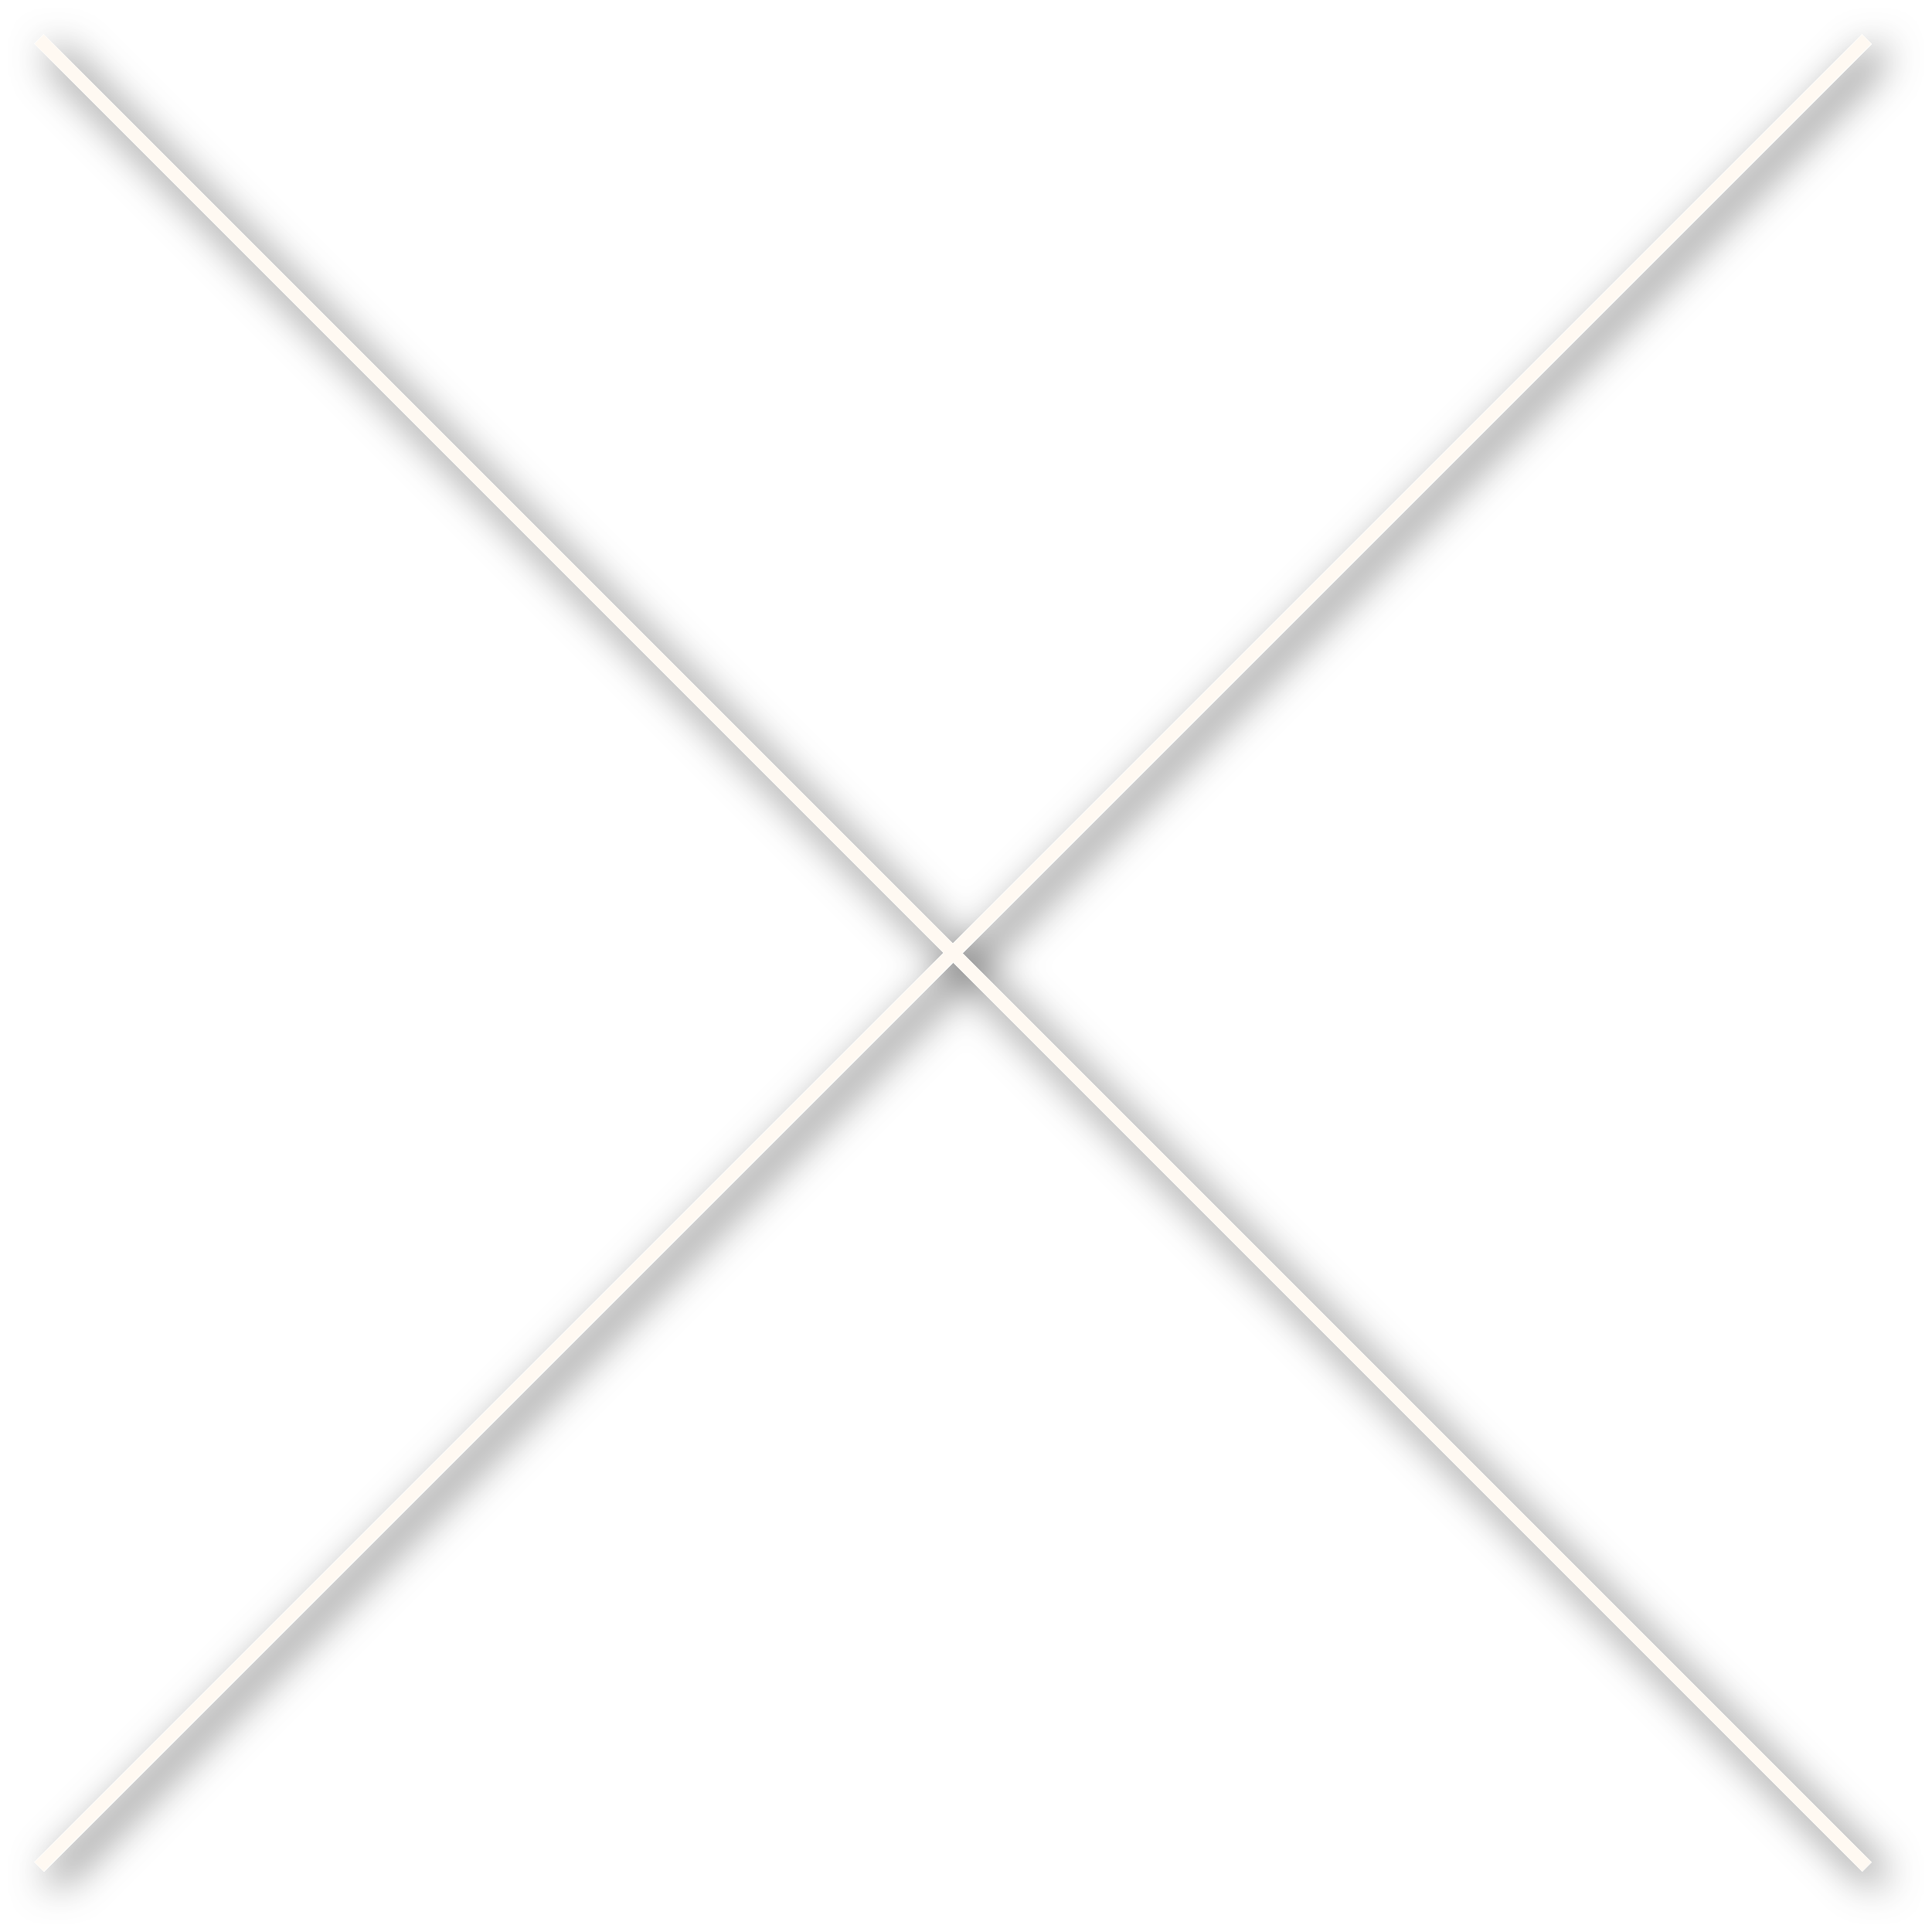
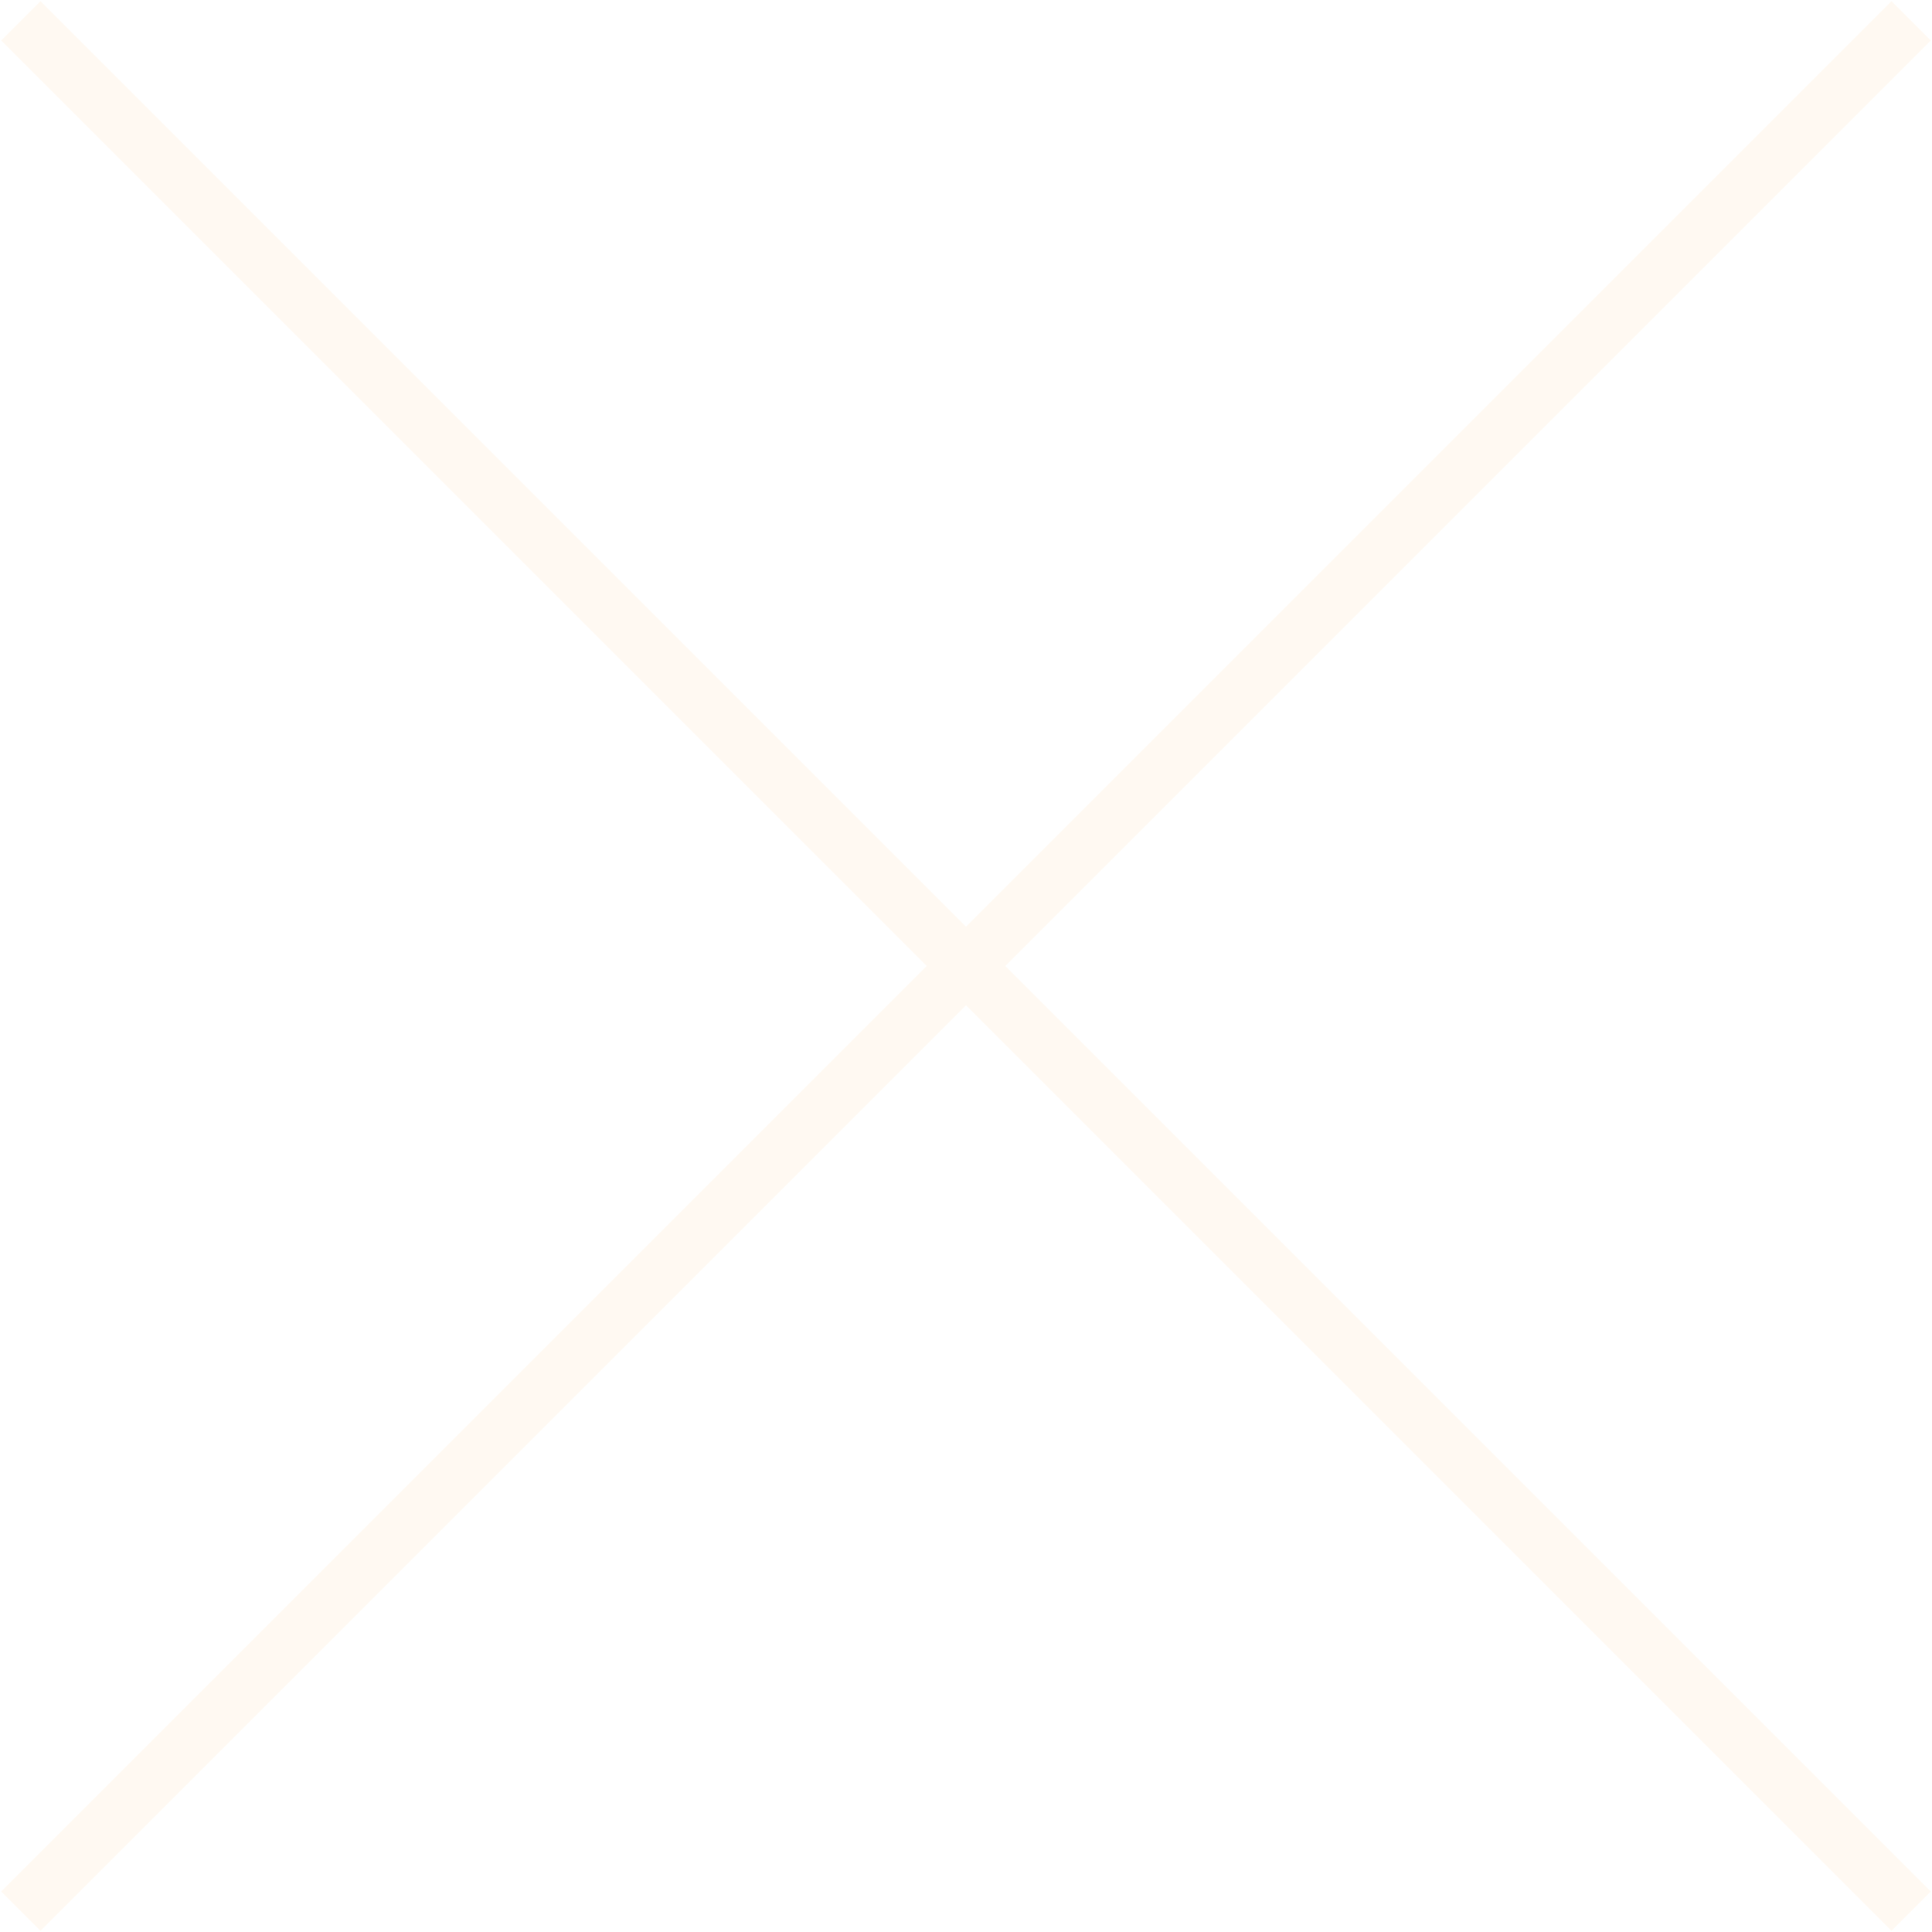
- <svg xmlns="http://www.w3.org/2000/svg" width="148" height="148" viewBox="0 0 148 148" fill="none">
-   <g filter="url(#filter0_d_3003_964)">
-     <path d="M3 3L143 143" stroke="#FFF9F2" />
-     <path d="M143 3L3 143" stroke="#FFF9F2" />
-   </g>
-   <defs>
-     <filter id="filter0_d_3003_964" x="0.646" y="0.646" width="146.707" height="146.707" filterUnits="userSpaceOnUse" color-interpolation-filters="sRGB">
-       <feFlood flood-opacity="0" result="BackgroundImageFix" />
-       <feColorMatrix in="SourceAlpha" type="matrix" values="0 0 0 0 0 0 0 0 0 0 0 0 0 0 0 0 0 0 127 0" result="hardAlpha" />
-       <feOffset dx="1" dy="1" />
-       <feGaussianBlur stdDeviation="1.5" />
-       <feComposite in2="hardAlpha" operator="out" />
-       <feColorMatrix type="matrix" values="0 0 0 0 0 0 0 0 0 0 0 0 0 0 0 0 0 0 0.75 0" />
-       <feBlend mode="normal" in2="BackgroundImageFix" result="effect1_dropShadow_3003_964" />
-       <feBlend mode="normal" in="SourceGraphic" in2="effect1_dropShadow_3003_964" result="shape" />
-     </filter>
-   </defs>
+ <svg xmlns="http://www.w3.org/2000/svg" width="278" height="278" viewBox="0 0 278 278" fill="none">
+   <path d="M3 3L275 275" stroke="#FFF9F2" stroke-width="8" />
+   <path d="M275 3L3 275" stroke="#FFF9F2" stroke-width="8" />
</svg>
